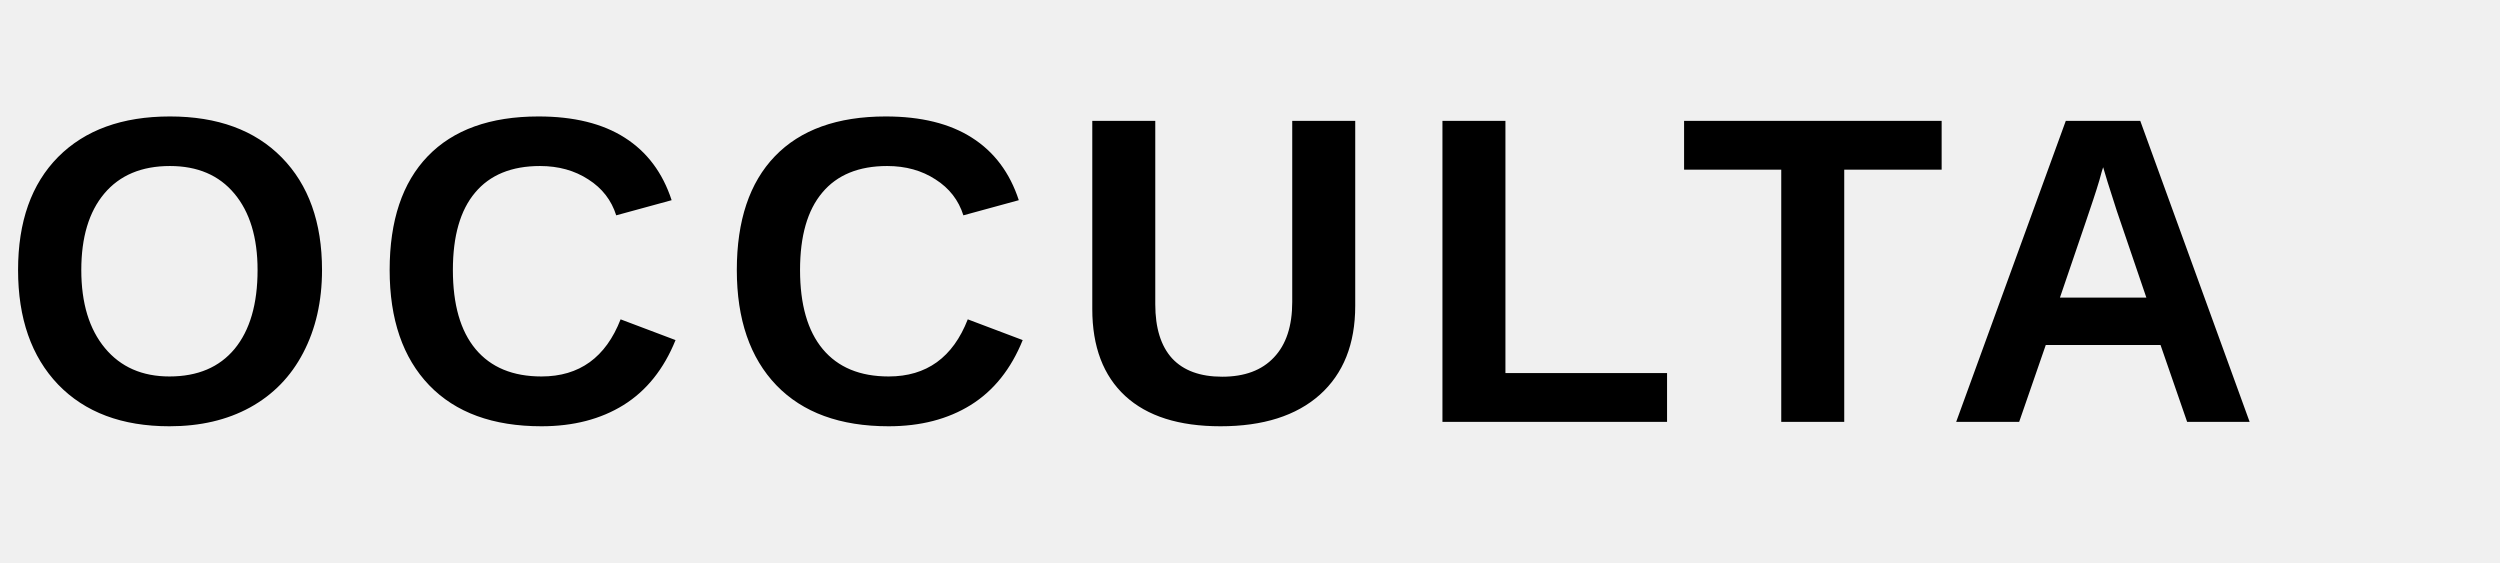
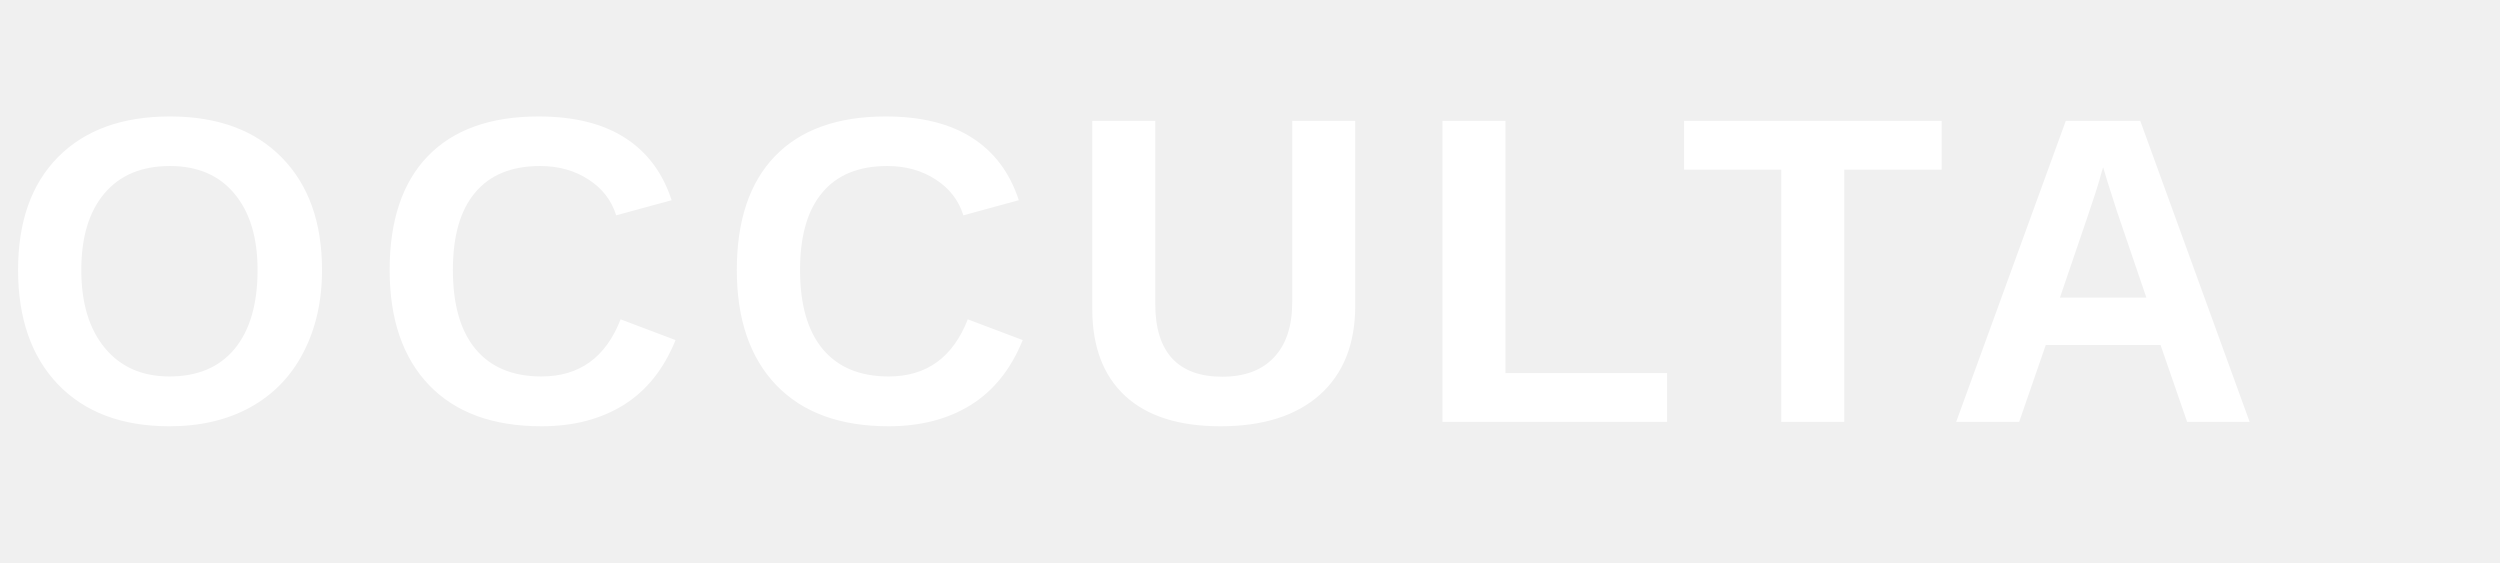
<svg xmlns="http://www.w3.org/2000/svg" width="160" height="36" viewBox="0 0 160 36" fill="none">
-   <text x="0" y="27" font-family="Arial, sans-serif" font-size="28" font-weight="600" letter-spacing="2" fill="black">OCCULTA</text>
+   <text x="0" y="27" font-family="Arial, sans-serif" font-size="28" font-weight="600" letter-spacing="2" fill="white">OCCULTA</text>
</svg>
